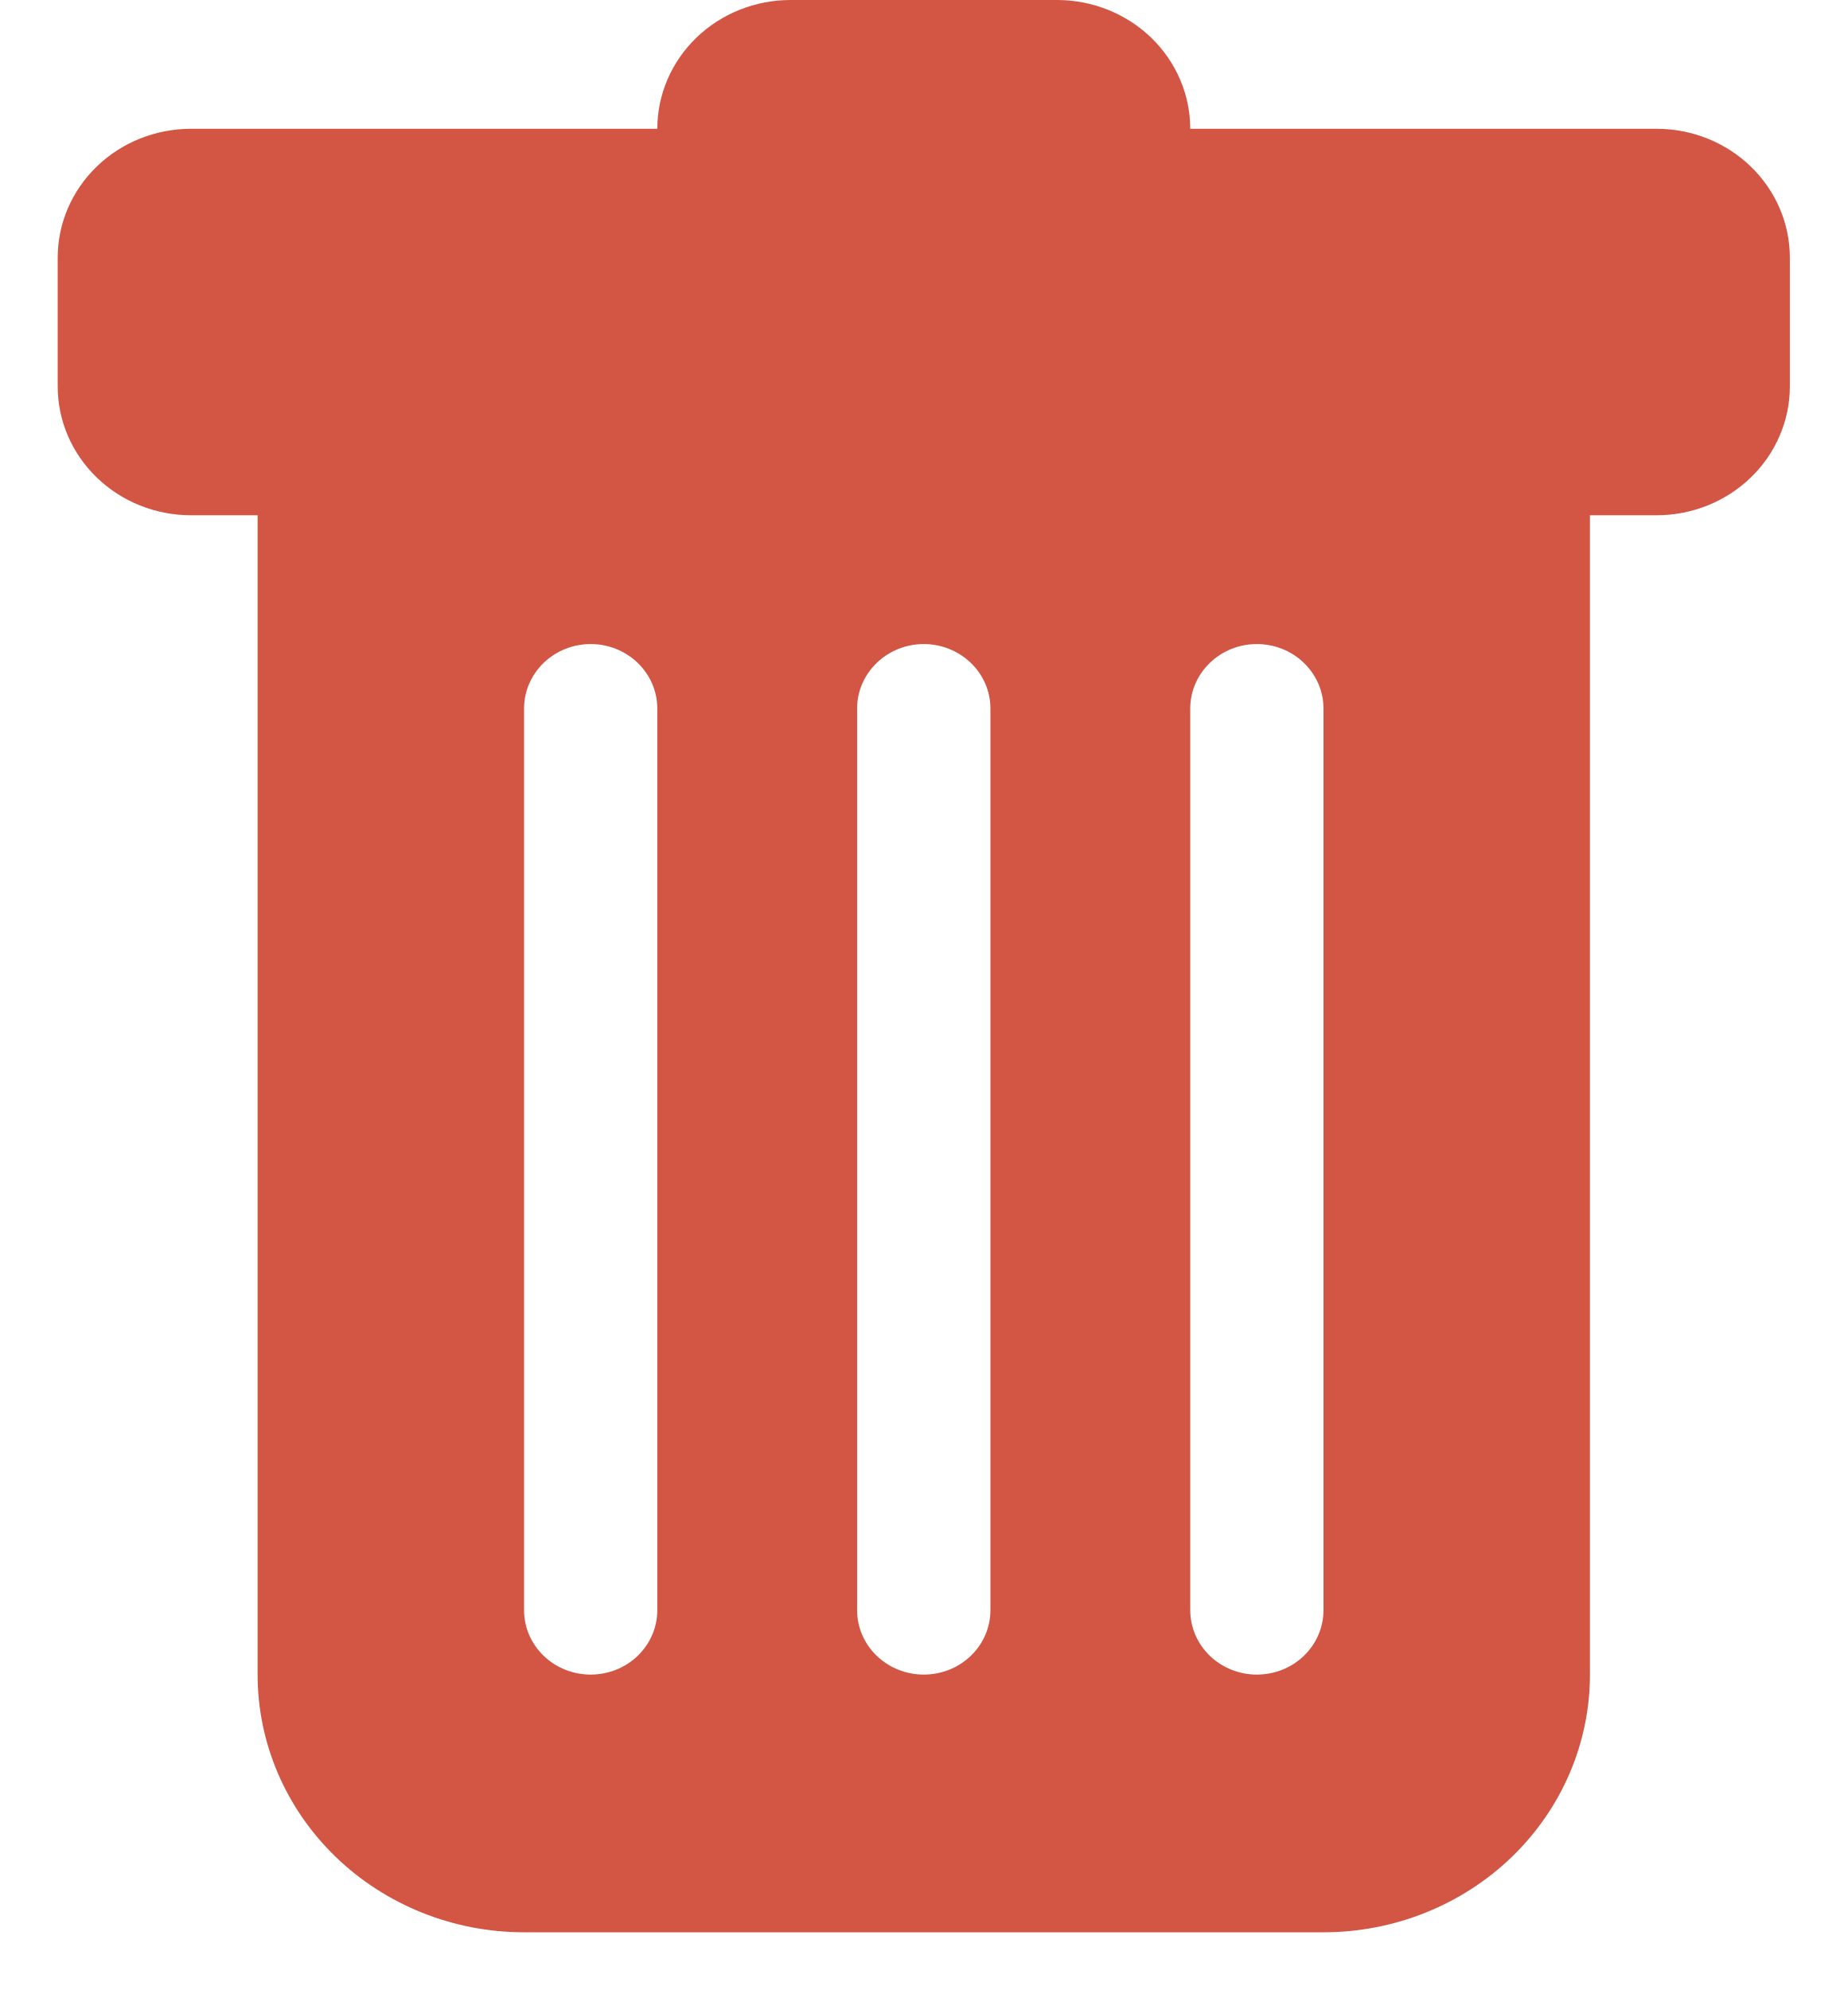
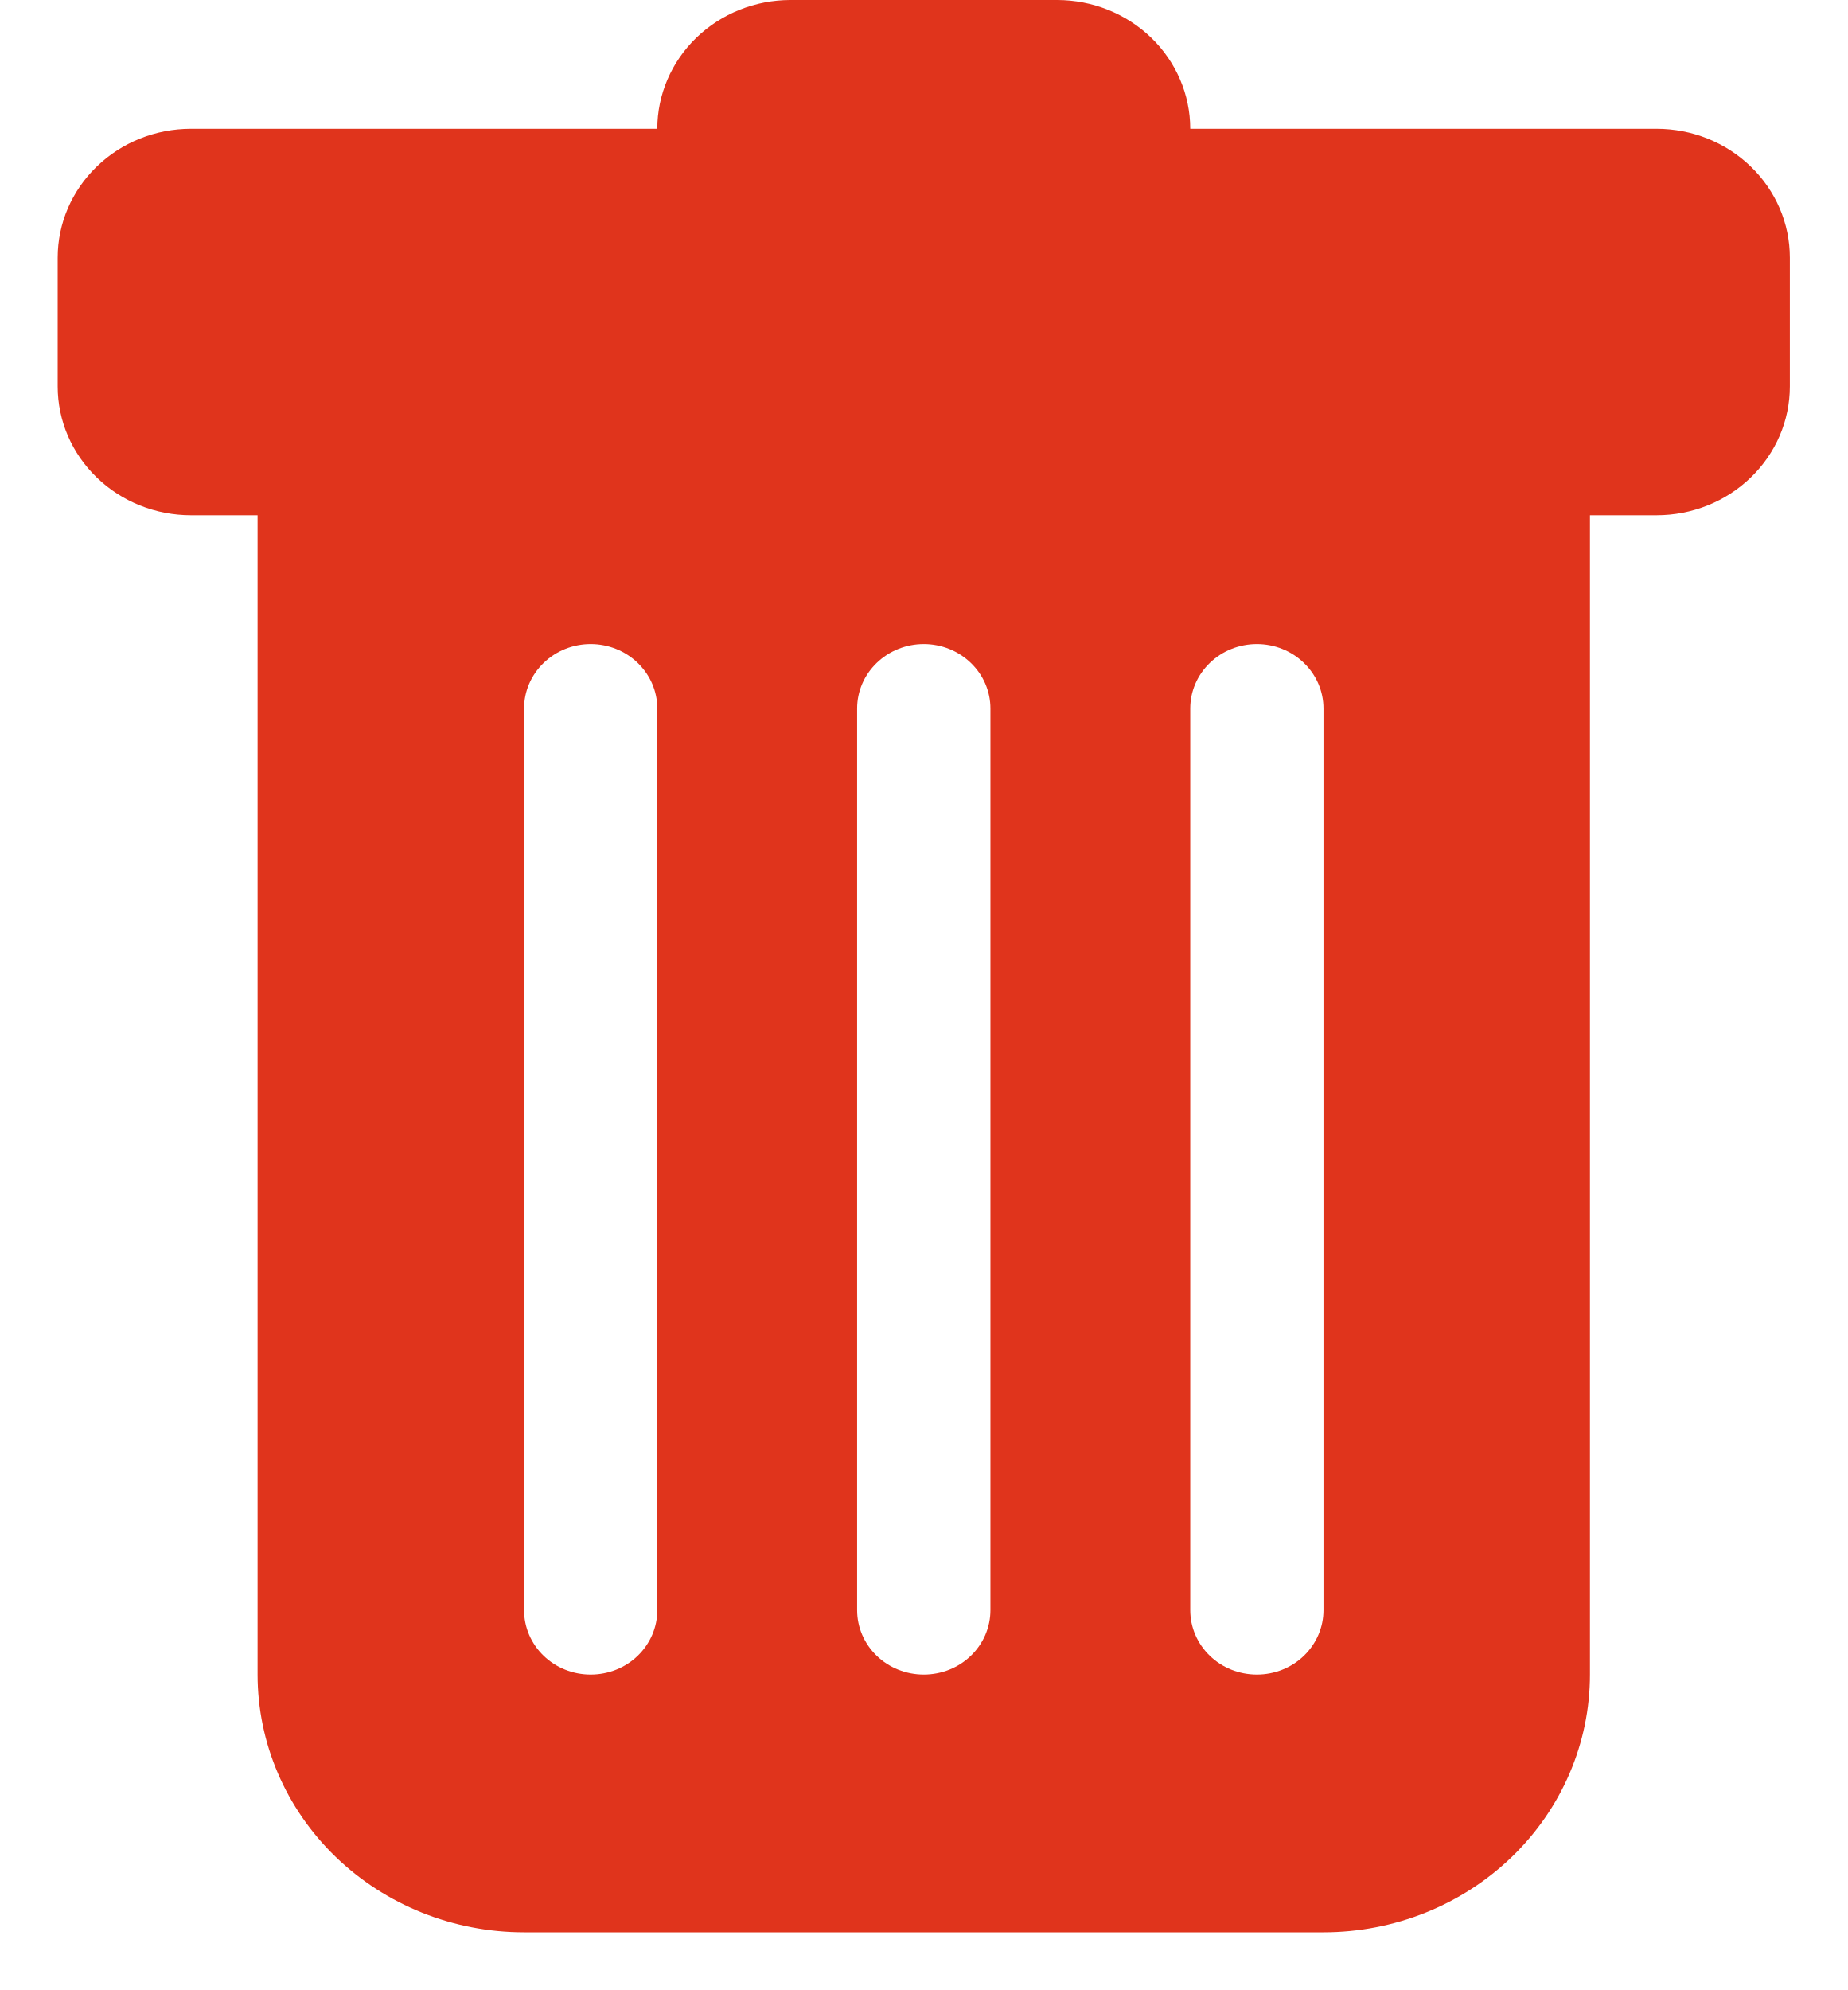
<svg xmlns="http://www.w3.org/2000/svg" width="26" height="28" viewBox="0 0 26 28" fill="none">
-   <path d="M2.688 1.812C2.19 1.812 1.713 2.003 1.362 2.343C1.01 2.683 0.812 3.144 0.812 3.625V5.438C0.812 5.918 1.01 6.379 1.362 6.719C1.713 7.059 2.19 7.25 2.688 7.25H3.625V23.562C3.625 24.524 4.02 25.446 4.723 26.126C5.427 26.806 6.38 27.188 7.375 27.188H18.625C19.62 27.188 20.573 26.806 21.277 26.126C21.98 25.446 22.375 24.524 22.375 23.562V7.25H23.312C23.81 7.25 24.287 7.059 24.638 6.719C24.99 6.379 25.188 5.918 25.188 5.438V3.625C25.188 3.144 24.99 2.683 24.638 2.343C24.287 2.003 23.81 1.812 23.312 1.812H16.75C16.75 1.332 16.552 0.871 16.201 0.531C15.849 0.191 15.372 0 14.875 0L11.125 0C10.628 0 10.151 0.191 9.799 0.531C9.448 0.871 9.25 1.332 9.25 1.812H2.688ZM8.312 9.062C8.561 9.062 8.8 9.158 8.975 9.328C9.151 9.498 9.25 9.728 9.25 9.969V22.656C9.25 22.897 9.151 23.127 8.975 23.297C8.8 23.467 8.561 23.562 8.312 23.562C8.064 23.562 7.825 23.467 7.65 23.297C7.474 23.127 7.375 22.897 7.375 22.656C7.375 22.656 7.375 10.209 7.375 9.969C7.375 9.728 7.474 9.498 7.65 9.328C7.825 9.158 8.064 9.062 8.312 9.062ZM13 9.062C13.249 9.062 13.487 9.158 13.663 9.328C13.839 9.498 13.938 9.728 13.938 9.969V22.656C13.938 22.897 13.839 23.127 13.663 23.297C13.487 23.467 13.249 23.562 13 23.562C12.751 23.562 12.513 23.467 12.337 23.297C12.161 23.127 12.062 22.897 12.062 22.656V9.969C12.062 9.728 12.161 9.498 12.337 9.328C12.513 9.158 12.751 9.062 13 9.062ZM18.625 9.969V22.656C18.625 22.897 18.526 23.127 18.35 23.297C18.175 23.467 17.936 23.562 17.688 23.562C17.439 23.562 17.2 23.467 17.025 23.297C16.849 23.127 16.75 22.897 16.75 22.656V9.969C16.75 9.728 16.849 9.498 17.025 9.328C17.2 9.158 17.439 9.062 17.688 9.062C17.936 9.062 18.175 9.158 18.35 9.328C18.526 9.498 18.625 9.728 18.625 9.969Z" fill="#D35645" />
+   <path d="M2.688 1.812C2.19 1.812 1.713 2.003 1.362 2.343C1.01 2.683 0.812 3.144 0.812 3.625V5.438C0.812 5.918 1.01 6.379 1.362 6.719C1.713 7.059 2.19 7.25 2.688 7.25H3.625V23.562C3.625 24.524 4.02 25.446 4.723 26.126C5.427 26.806 6.38 27.188 7.375 27.188H18.625C19.62 27.188 20.573 26.806 21.277 26.126C21.98 25.446 22.375 24.524 22.375 23.562V7.25H23.312C23.81 7.25 24.287 7.059 24.638 6.719C24.99 6.379 25.188 5.918 25.188 5.438V3.625C25.188 3.144 24.99 2.683 24.638 2.343C24.287 2.003 23.81 1.812 23.312 1.812H16.75C16.75 1.332 16.552 0.871 16.201 0.531C15.849 0.191 15.372 0 14.875 0L11.125 0C10.628 0 10.151 0.191 9.799 0.531C9.448 0.871 9.25 1.332 9.25 1.812H2.688ZM8.312 9.062C8.561 9.062 8.8 9.158 8.975 9.328C9.151 9.498 9.25 9.728 9.25 9.969V22.656C9.25 22.897 9.151 23.127 8.975 23.297C8.8 23.467 8.561 23.562 8.312 23.562C8.064 23.562 7.825 23.467 7.65 23.297C7.474 23.127 7.375 22.897 7.375 22.656C7.375 22.656 7.375 10.209 7.375 9.969C7.375 9.728 7.474 9.498 7.65 9.328C7.825 9.158 8.064 9.062 8.312 9.062ZM13 9.062C13.249 9.062 13.487 9.158 13.663 9.328C13.839 9.498 13.938 9.728 13.938 9.969V22.656C13.938 22.897 13.839 23.127 13.663 23.297C13.487 23.467 13.249 23.562 13 23.562C12.751 23.562 12.513 23.467 12.337 23.297C12.161 23.127 12.062 22.897 12.062 22.656V9.969C12.062 9.728 12.161 9.498 12.337 9.328C12.513 9.158 12.751 9.062 13 9.062ZM18.625 9.969V22.656C18.625 22.897 18.526 23.127 18.35 23.297C18.175 23.467 17.936 23.562 17.688 23.562C17.439 23.562 17.2 23.467 17.025 23.297C16.849 23.127 16.75 22.897 16.75 22.656V9.969C16.75 9.728 16.849 9.498 17.025 9.328C17.2 9.158 17.439 9.062 17.688 9.062C17.936 9.062 18.175 9.158 18.35 9.328C18.526 9.498 18.625 9.728 18.625 9.969Z" fill="#E0341C" />
</svg>
